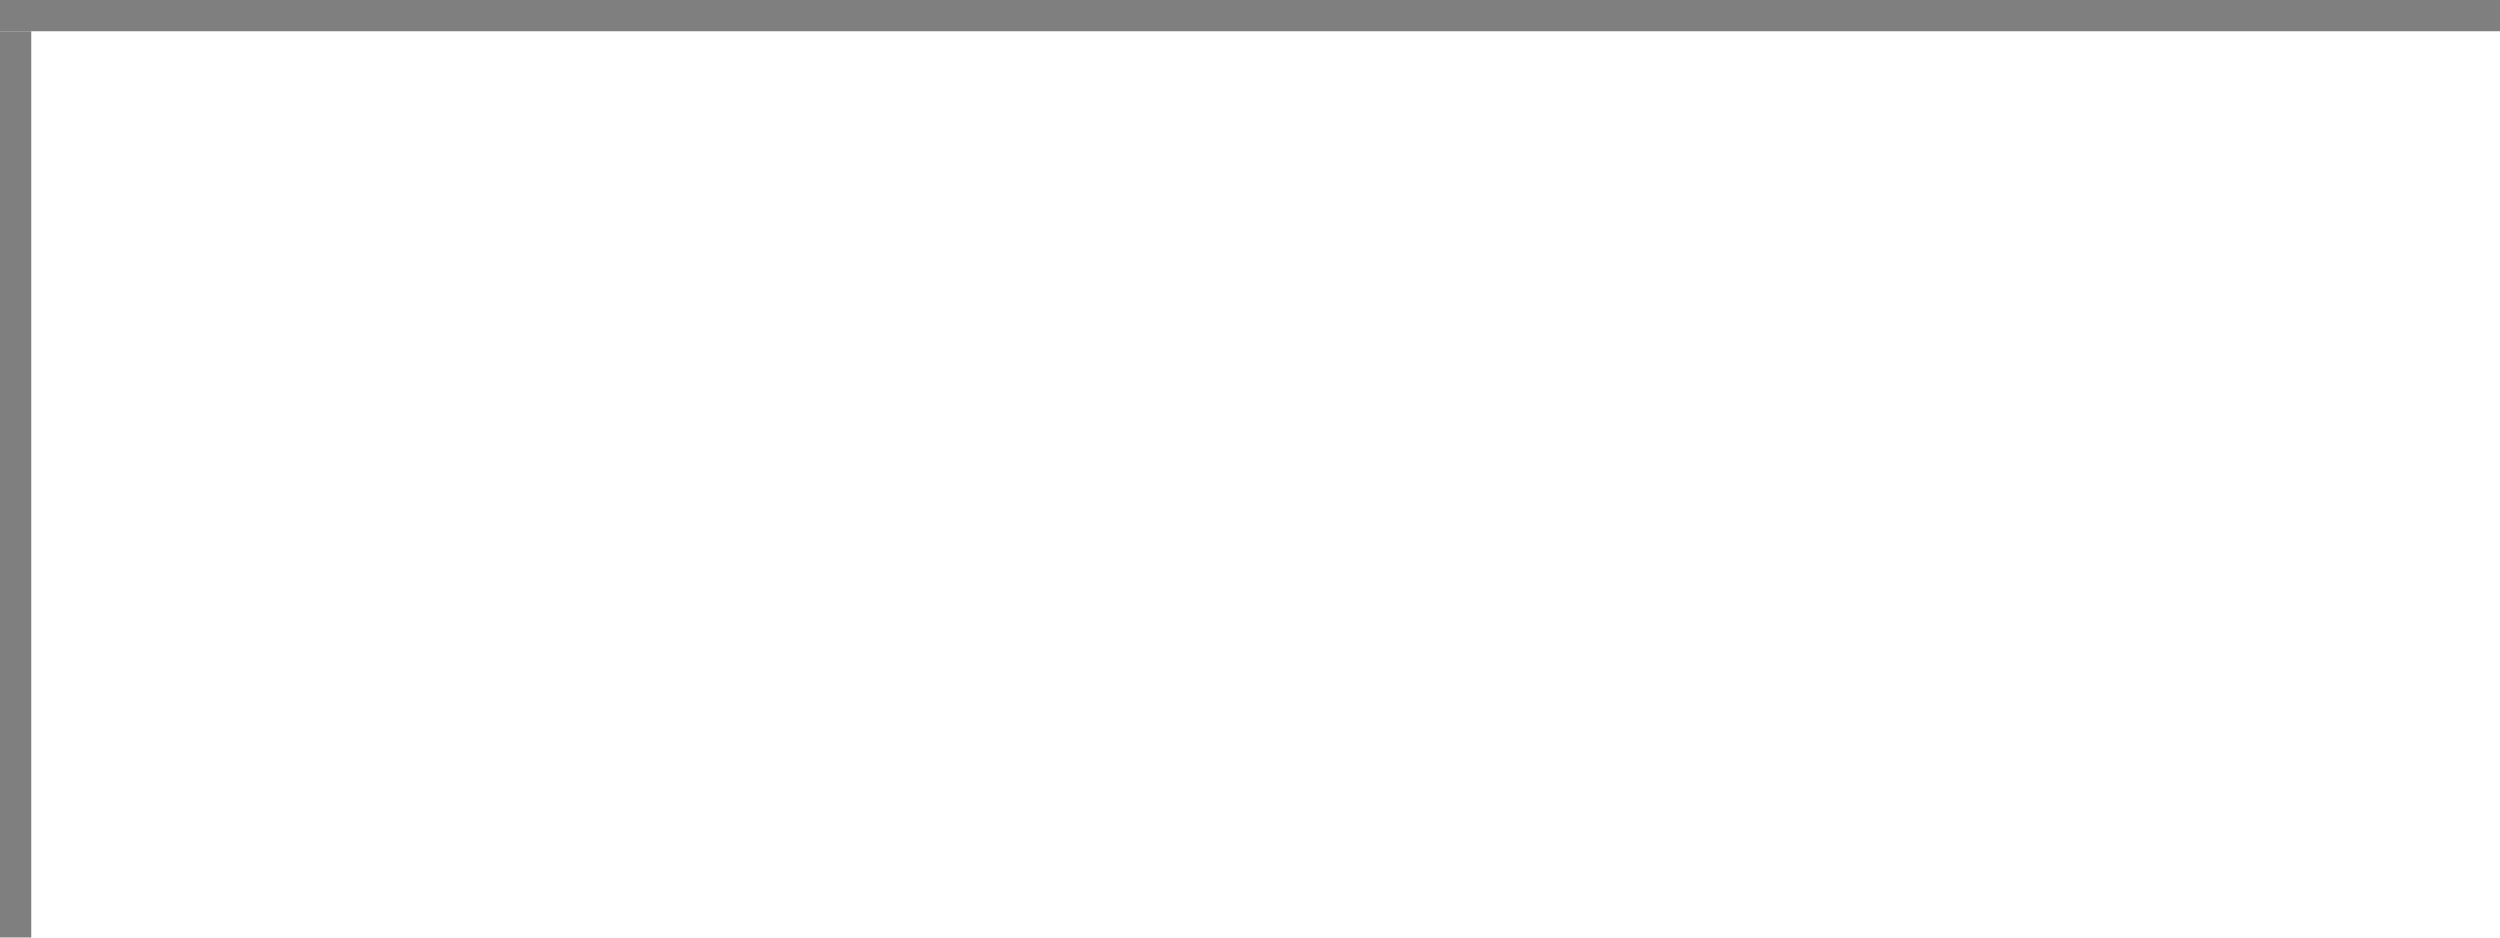
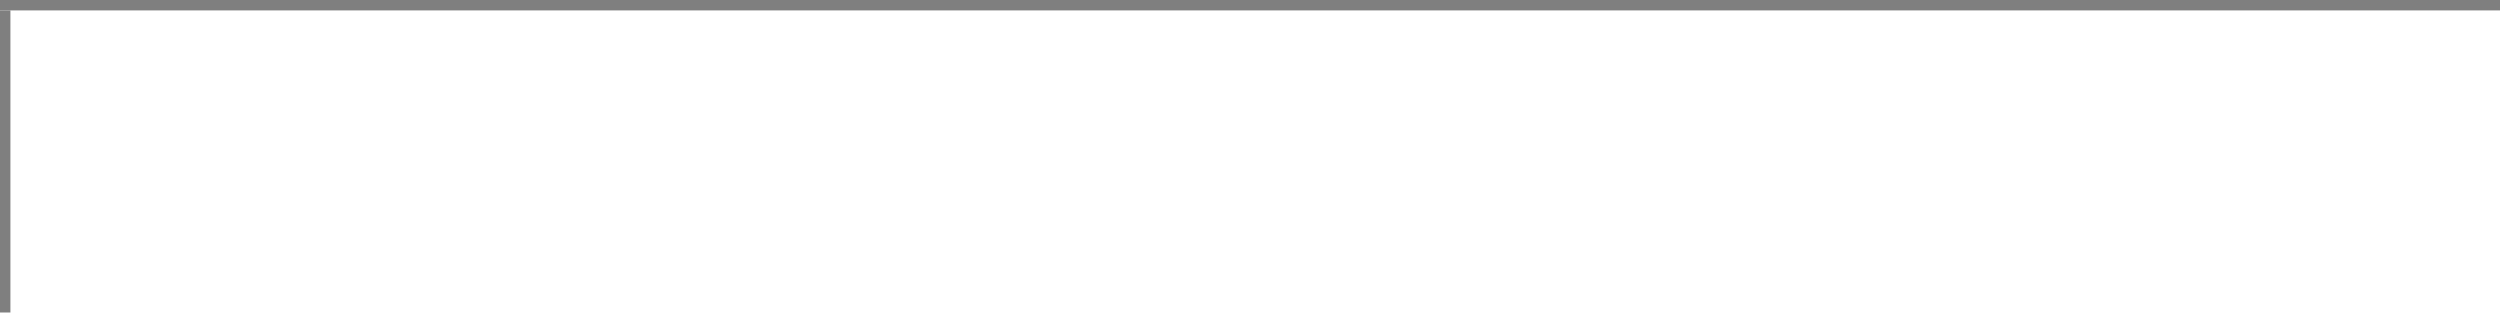
- <svg xmlns="http://www.w3.org/2000/svg" version="1.1" width="80px" height="30px" viewBox="602 420 80 30">
-   <path d="M 1 1  L 80 1  L 80 30  L 1 30  L 1 1  Z " fill-rule="nonzero" fill="rgba(255, 255, 255, 1)" stroke="none" transform="matrix(1 0 0 1 602 420 )" class="fill" />
-   <path d="M 0.5 1  L 0.5 30  " stroke-width="1" stroke-dasharray="0" stroke="rgba(127, 127, 127, 1)" fill="none" transform="matrix(1 0 0 1 602 420 )" class="stroke" />
-   <path d="M 0 0.5  L 80 0.5  " stroke-width="1" stroke-dasharray="0" stroke="rgba(127, 127, 127, 1)" fill="none" transform="matrix(1 0 0 1 602 420 )" class="stroke" />
+ <svg xmlns="http://www.w3.org/2000/svg" version="1.1" width="240px" height="30px" viewBox="92 150 240 30">
+   <path d="M 1 1  L 240 1  L 240 30  L 1 30  L 1 1  Z " fill-rule="nonzero" fill="rgba(255, 255, 255, 1)" stroke="none" transform="matrix(1 0 0 1 92 150 )" class="fill" />
+   <path d="M 0.5 1  L 0.5 30  " stroke-width="1" stroke-dasharray="0" stroke="rgba(127, 127, 127, 1)" fill="none" transform="matrix(1 0 0 1 92 150 )" class="stroke" />
+   <path d="M 0 0.5  L 240 0.5  " stroke-width="1" stroke-dasharray="0" stroke="rgba(127, 127, 127, 1)" fill="none" transform="matrix(1 0 0 1 92 150 )" class="stroke" />
</svg>
